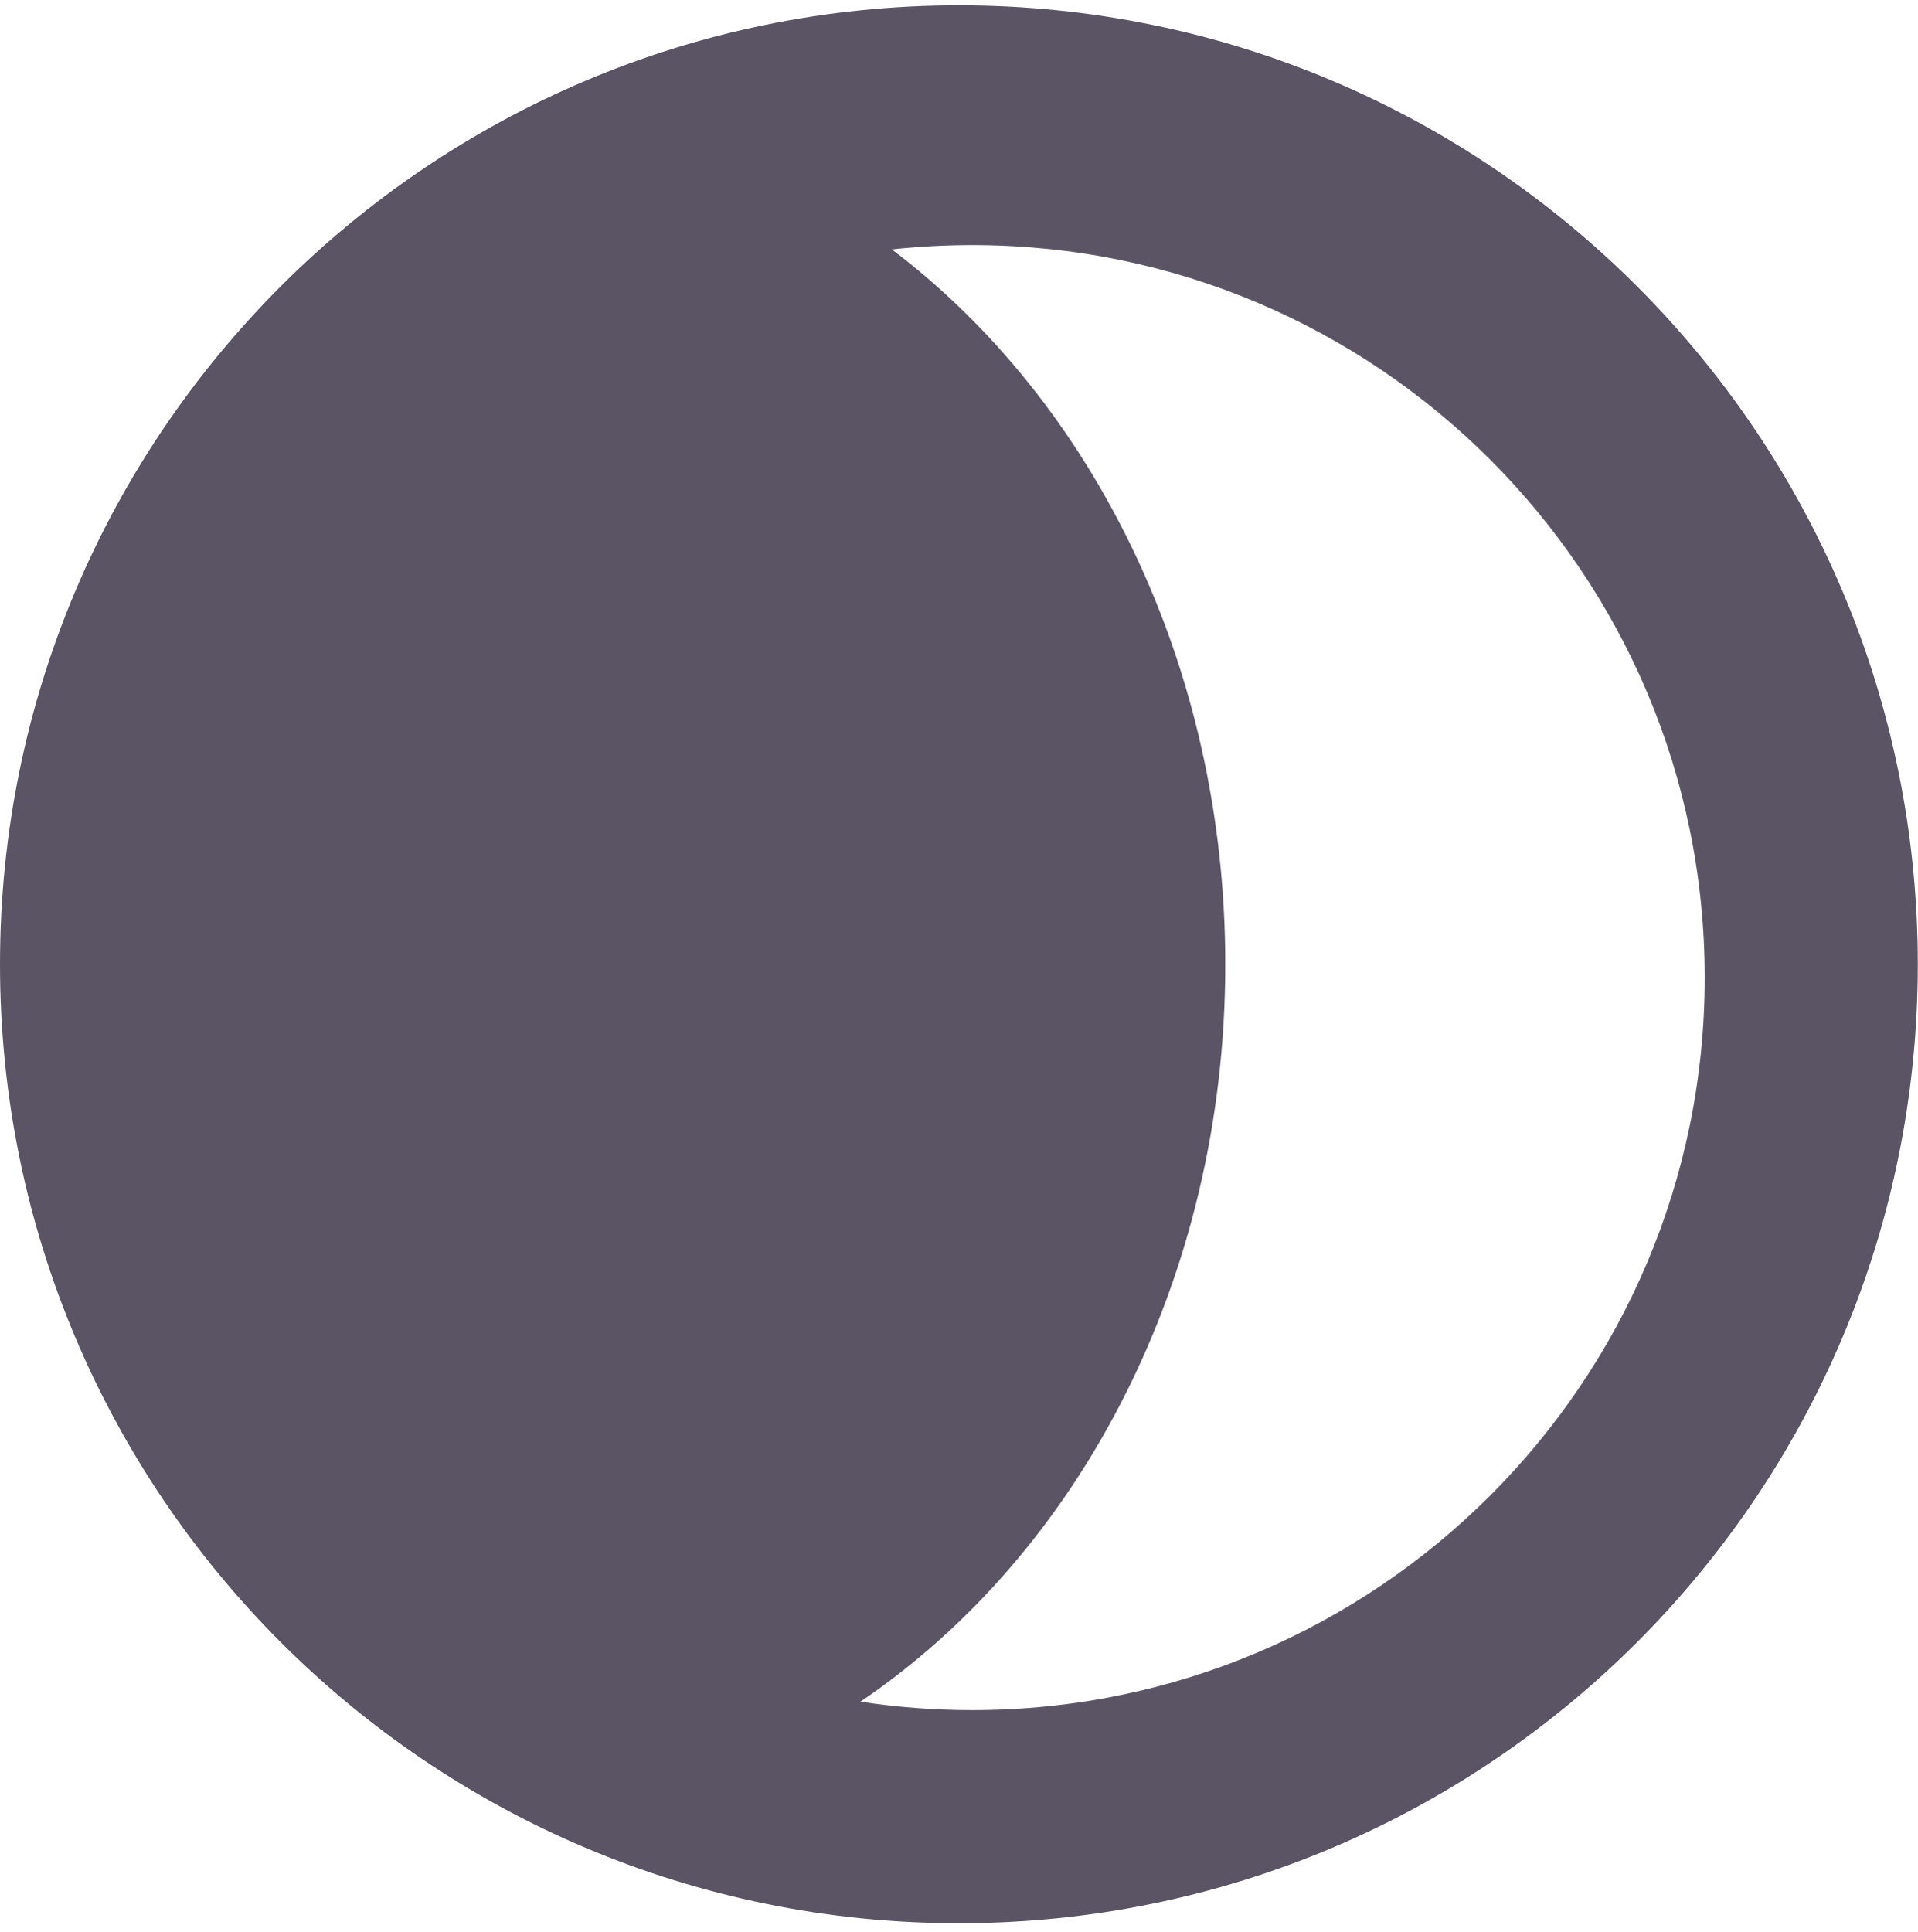
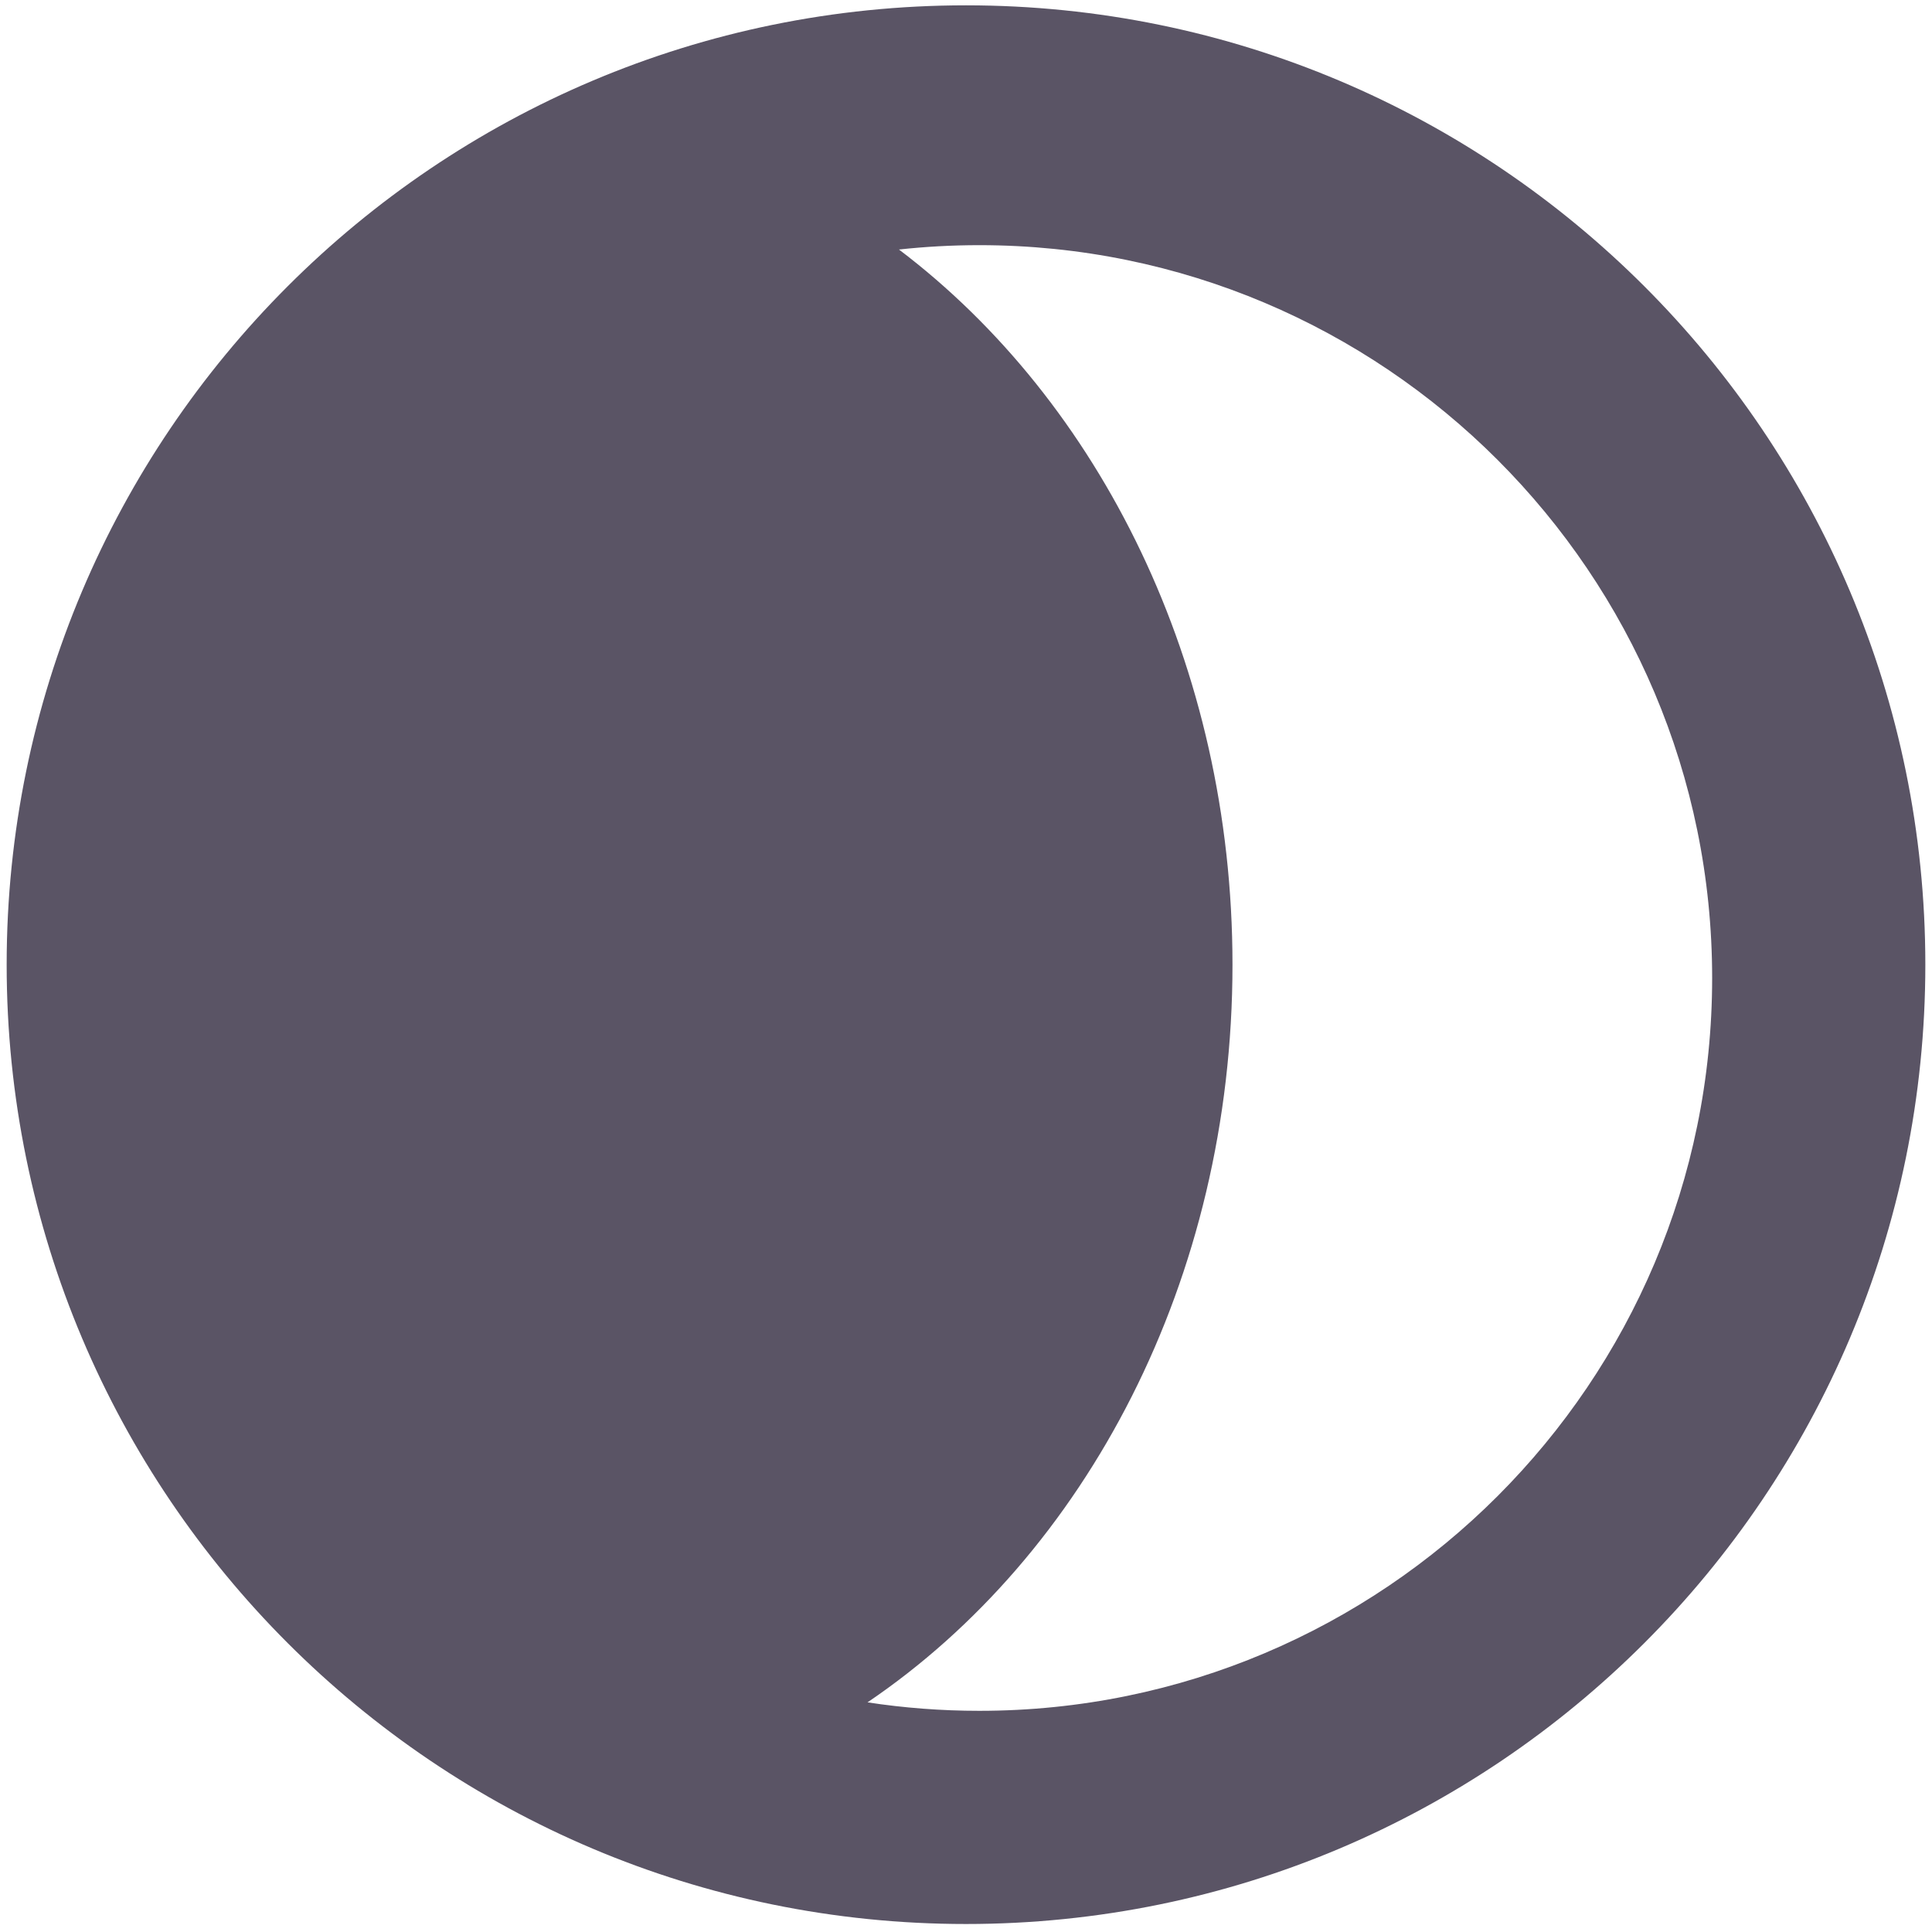
- <svg xmlns="http://www.w3.org/2000/svg" width="144" height="145" viewBox="0 0 144 145" fill="none">
+ <svg xmlns="http://www.w3.org/2000/svg" width="25" height="25" viewBox="0 0 144 145" fill="none">
  <path fill-rule="evenodd" clip-rule="evenodd" d="M64.609 127.764C67.345 128.183 70.147 128.4 73 128.4C103.376 128.4 128 103.776 128 73.4C128 43.024 103.376 18.4 73 18.4C70.962 18.4 68.95 18.511 66.969 18.727C82.037 30.142 92 49.917 92 72.4C92 96.036 80.989 116.68 64.609 127.764ZM72 144.4C111.764 144.4 144 112.164 144 72.4C144 32.635 111.764 0.4 72 0.4C32.235 0.4 0 32.635 0 72.4C0 112.164 32.235 144.4 72 144.4Z" fill="#5A5465" />
</svg>
